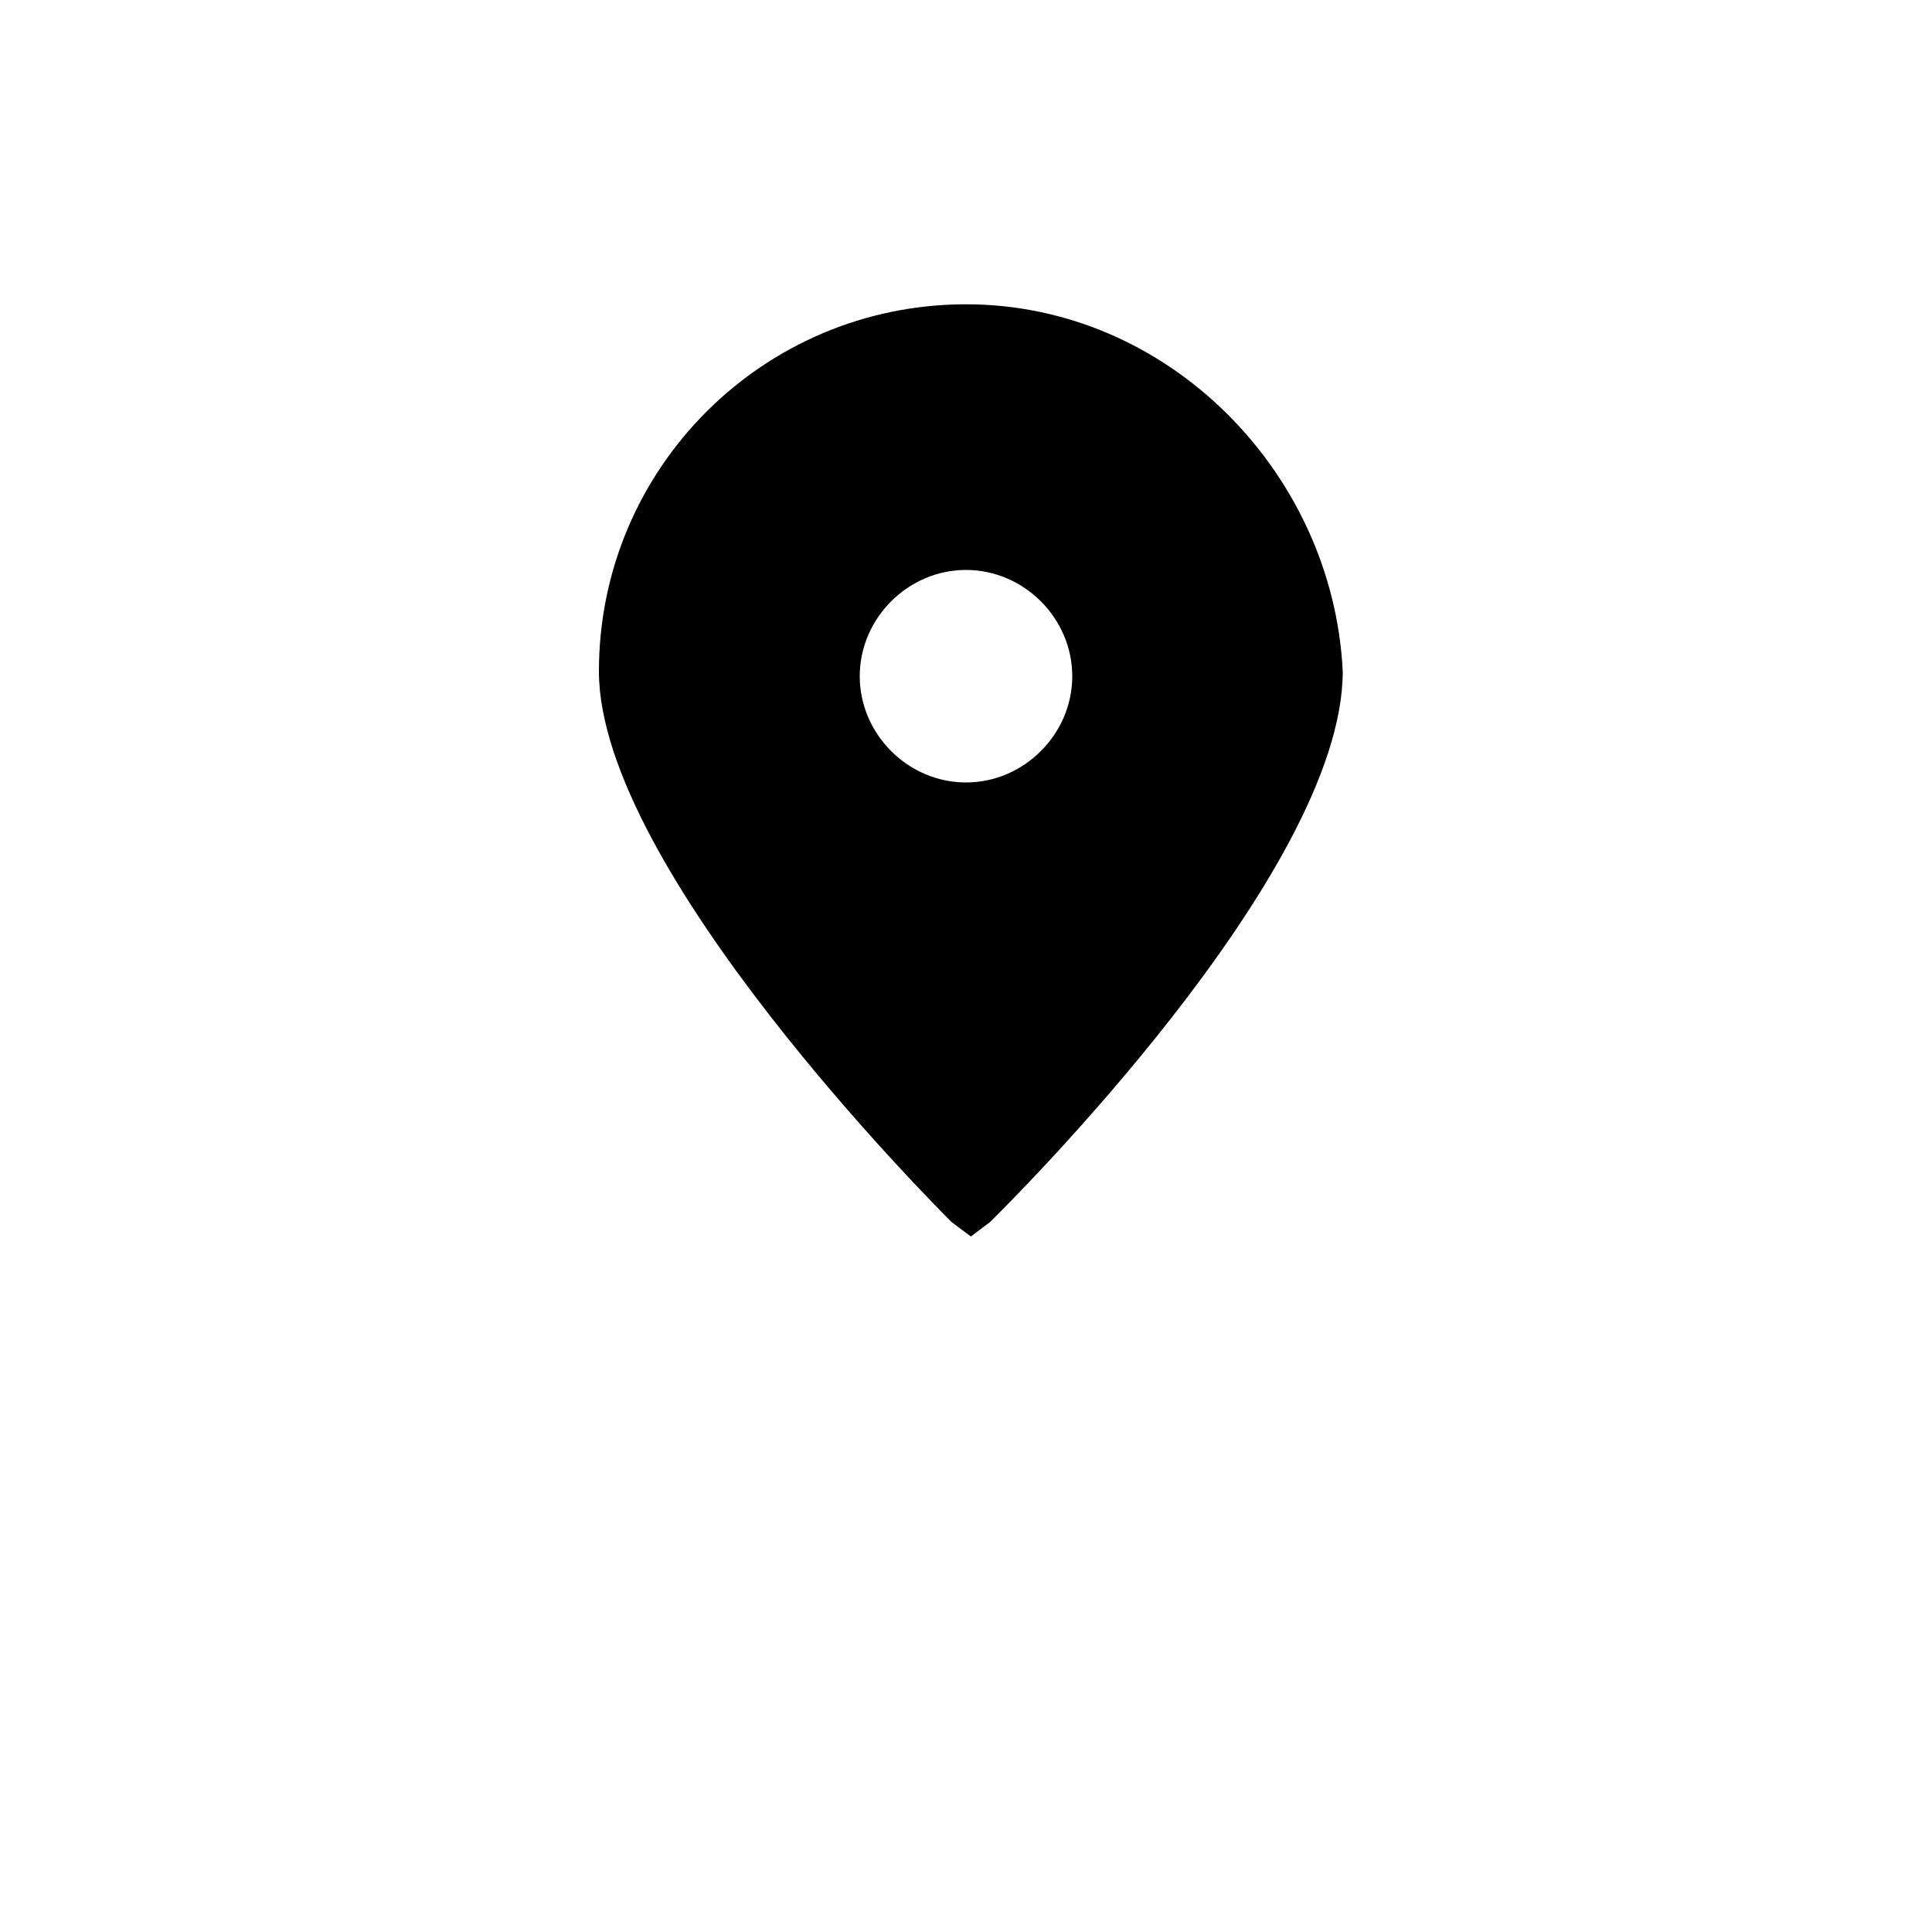
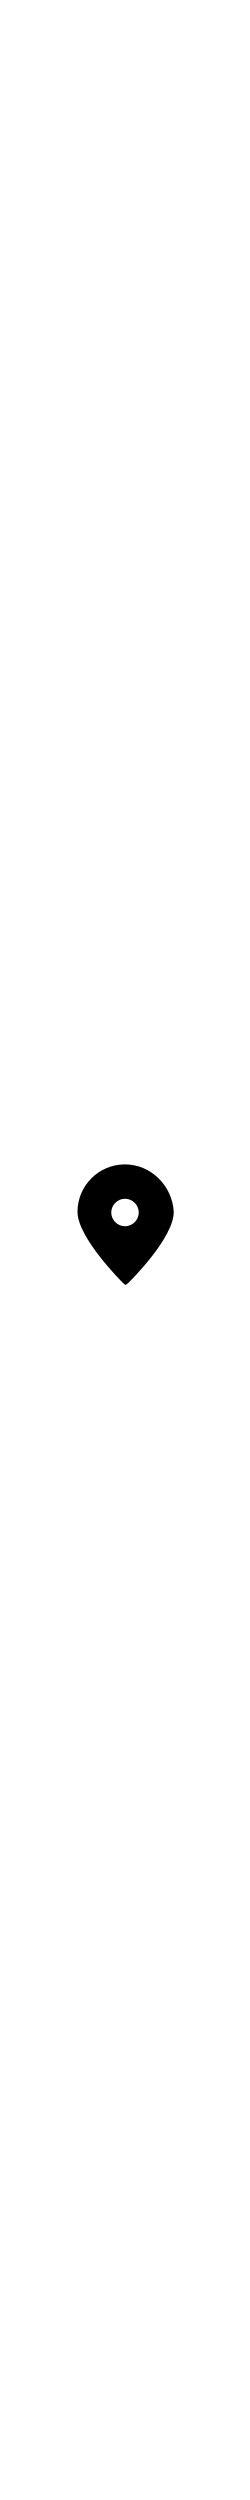
- <svg xmlns="http://www.w3.org/2000/svg" width="700pt" height="700pt" version="1.1" viewBox="0 0 700 700">
+ <svg xmlns="http://www.w3.org/2000/svg" width="40pt" height="400pt" version="1.1" viewBox="0 0 700 700">
  <path d="m350 110.25c-73.5 0-133 59.5-133 133 0 71.75 122.5 194.25 127.75 199.5l7 5.25 7-5.25c5.25-5.25 127.75-126 127.75-199.5-3.5-71.75-63-133-136.5-133zm0 173.25c-21 0-38.5-17.5-38.5-38.5s17.5-38.5 38.5-38.5 38.5 17.5 38.5 38.5-17.5 38.5-38.5 38.5z" />
</svg>
